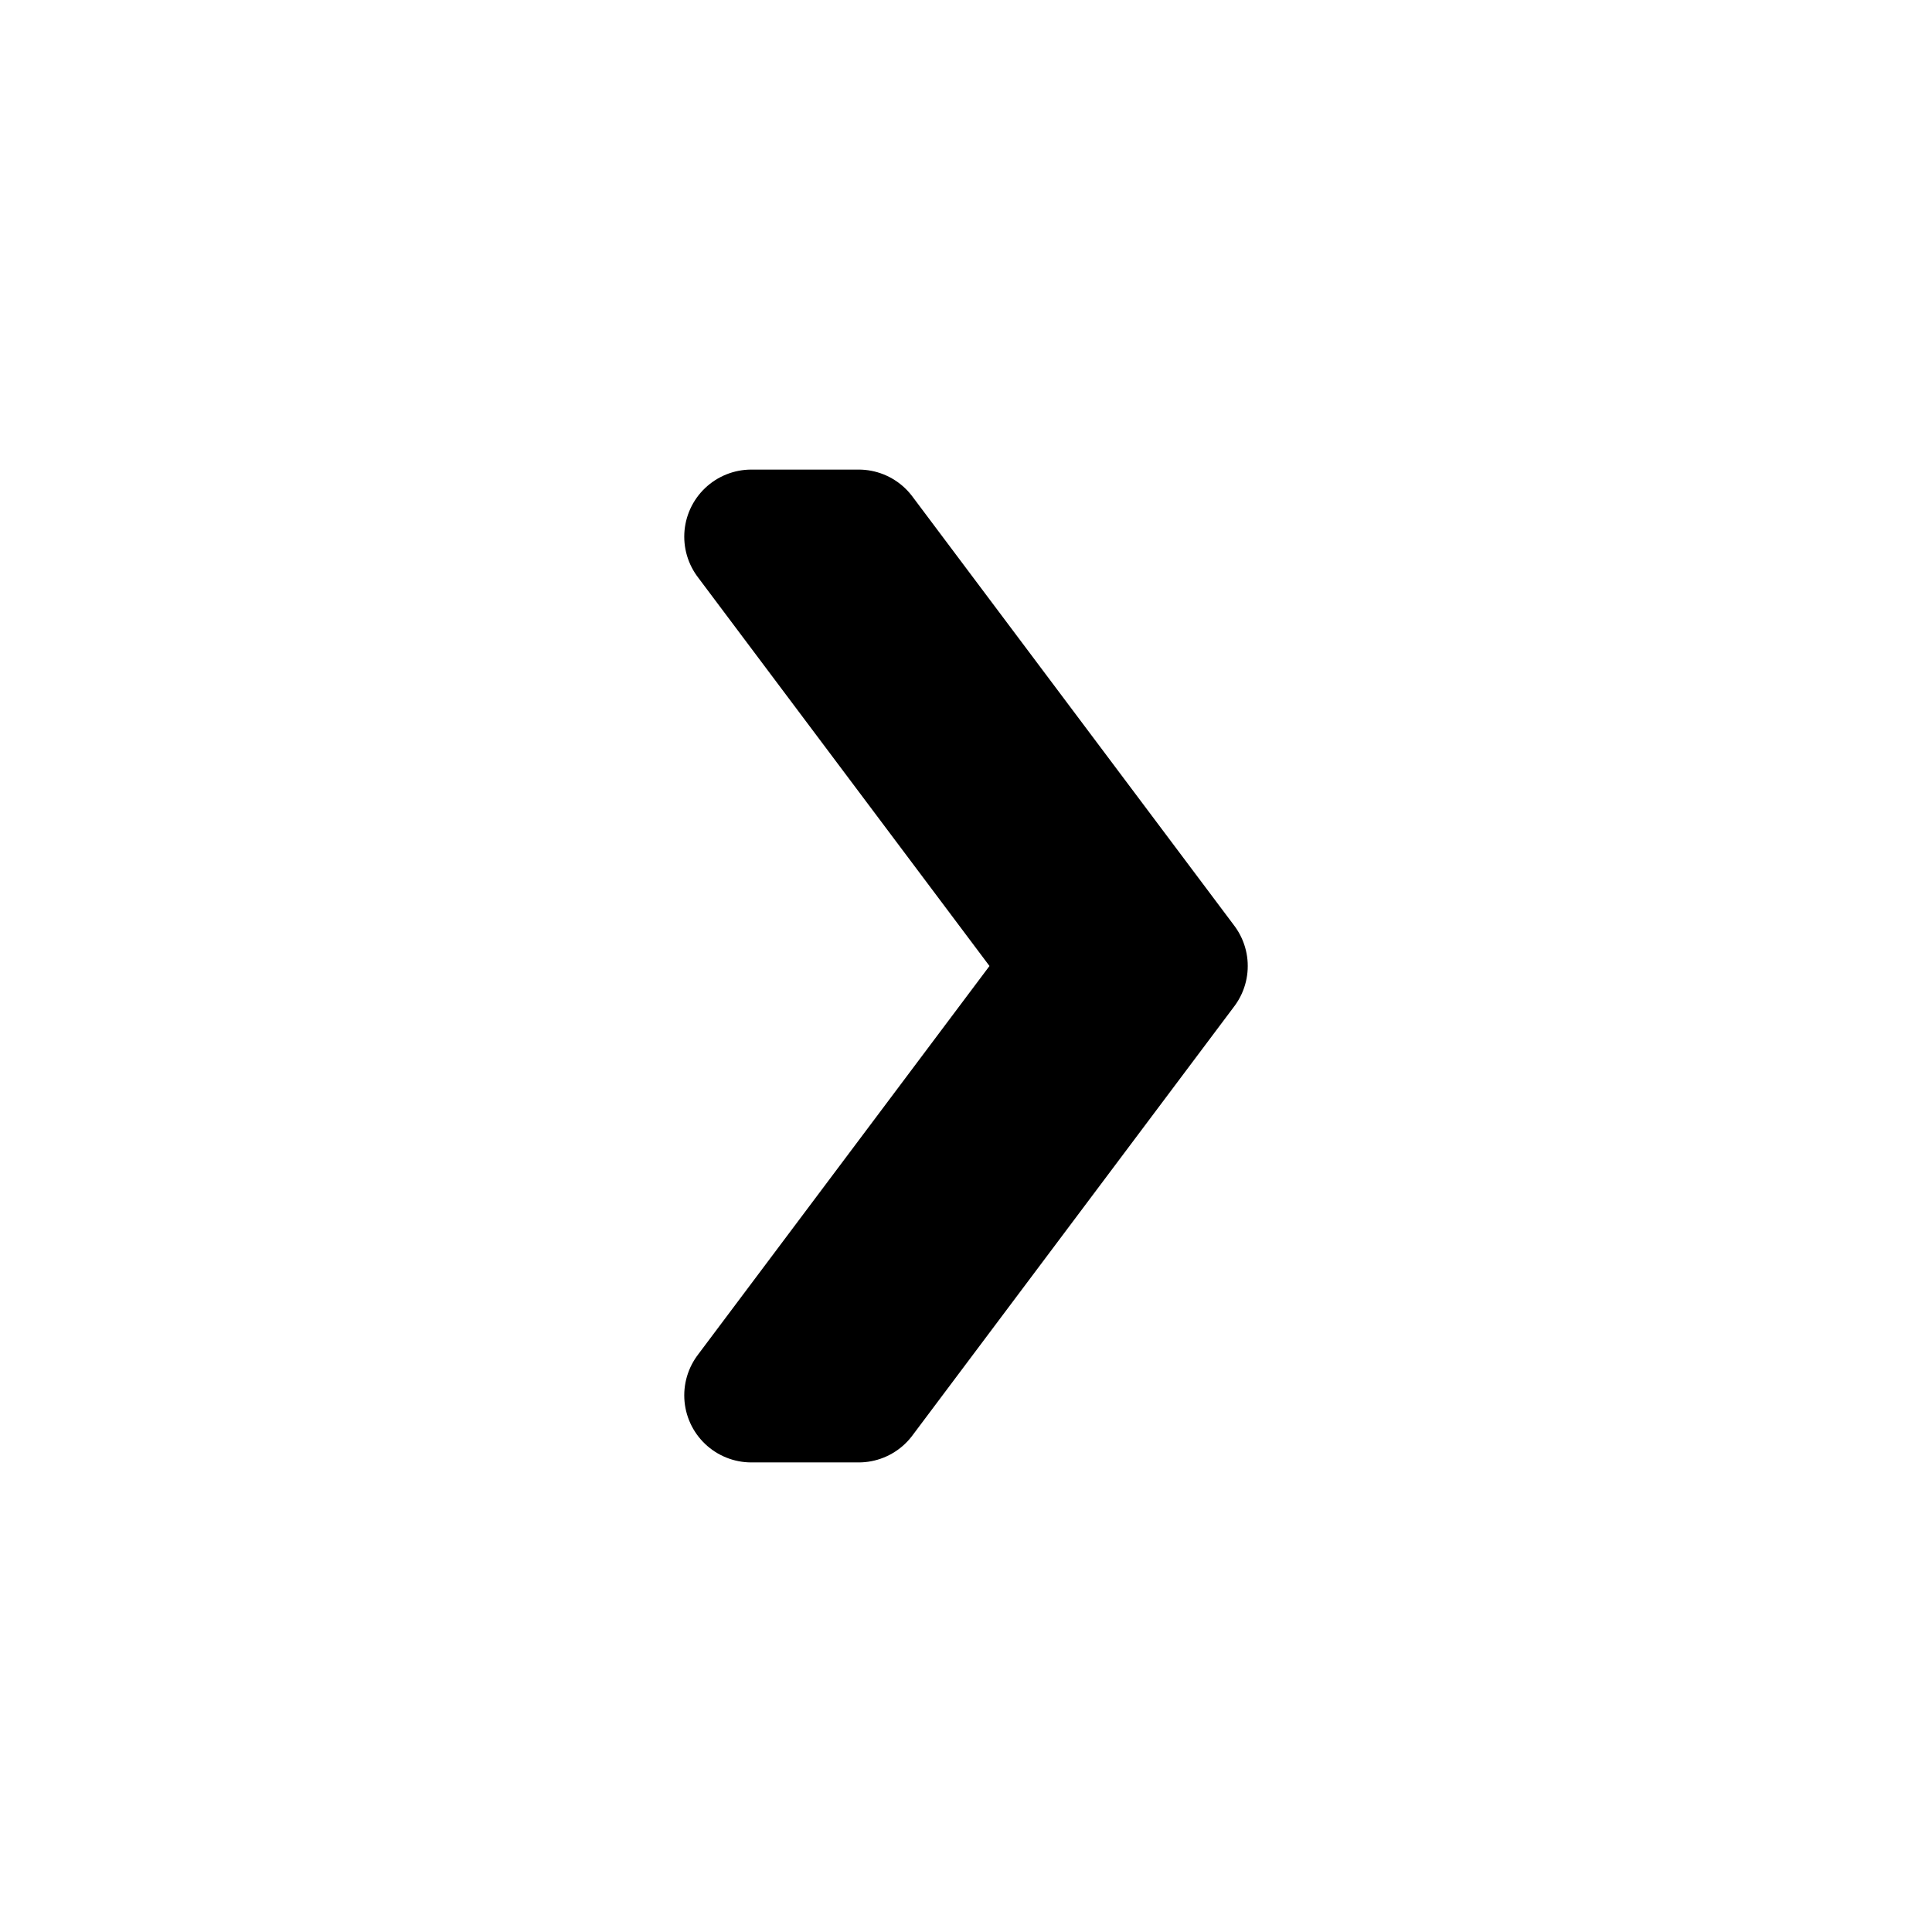
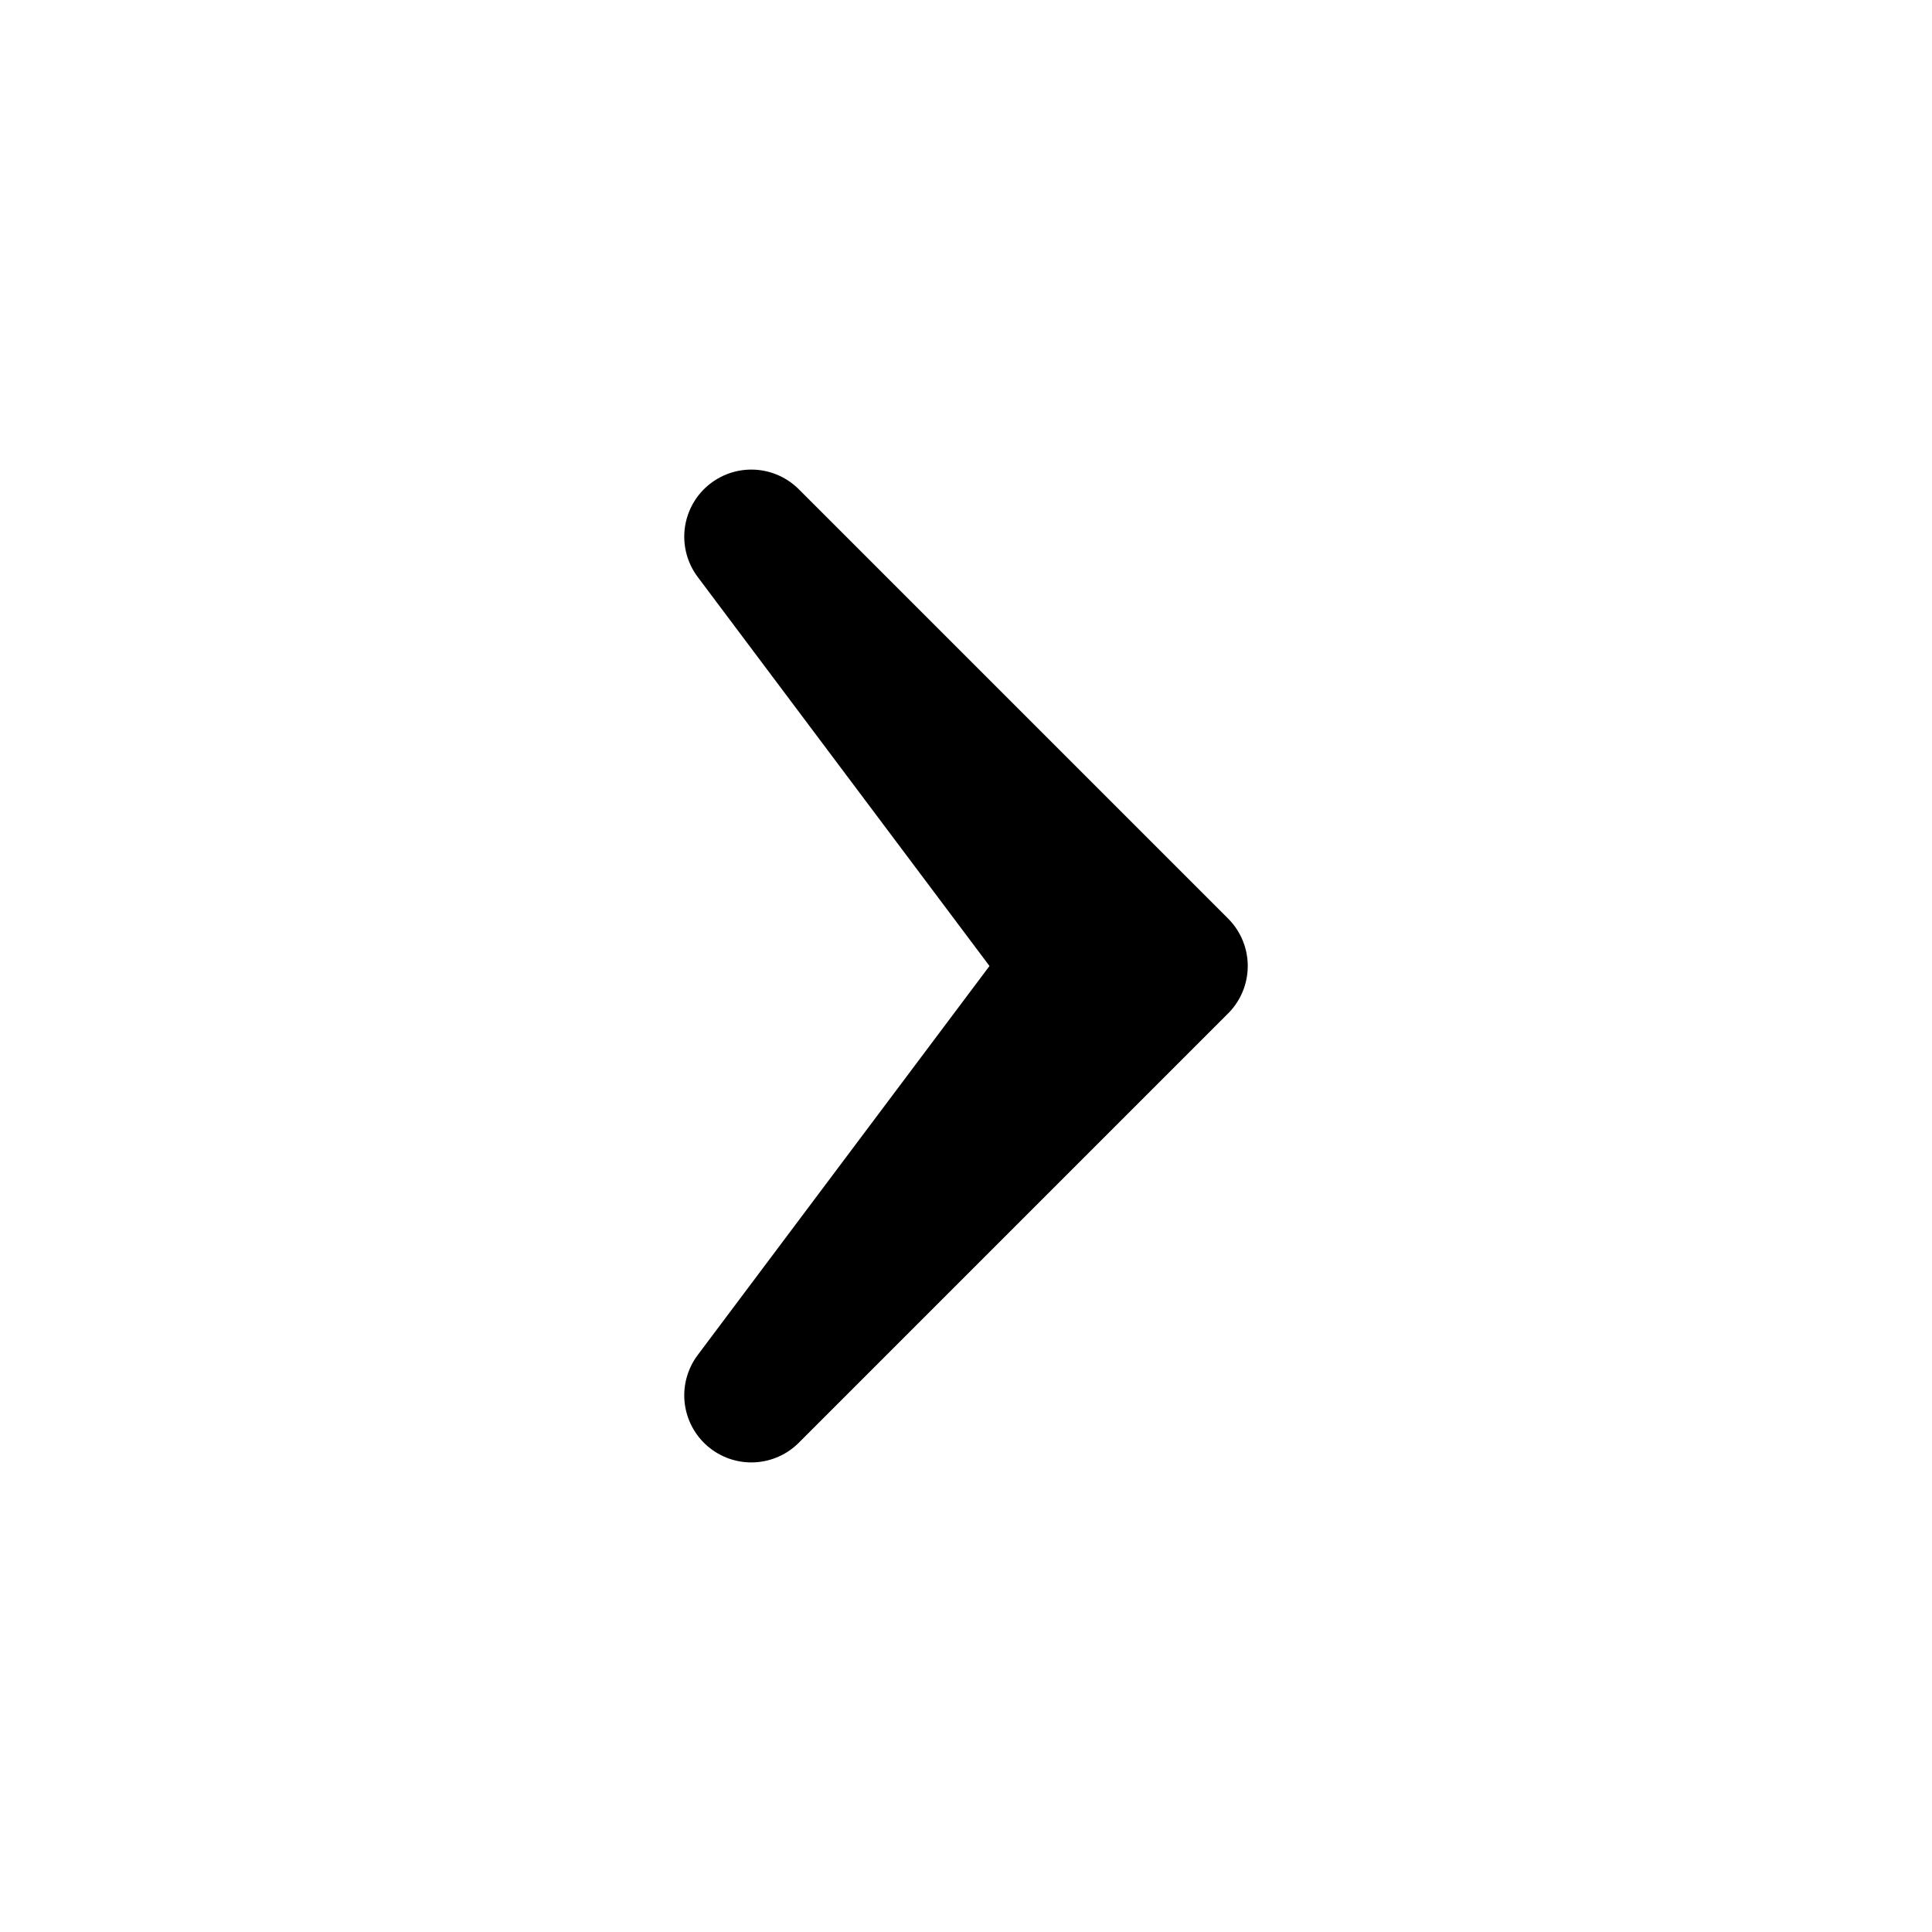
<svg xmlns="http://www.w3.org/2000/svg" width="360px" height="360px" viewBox="0 0 360 360" version="1.2">
-   <g id="surface7631">
-     <path style="fill:none;stroke-width:25;stroke-linecap:round;stroke-linejoin:round;stroke:rgb(0%,0%,0%);stroke-opacity:1;stroke-miterlimit:10;" d="M 220 180 L 160 100 L 140 100 L 200 180 L 140 260 L 160 260 L 220 180 " />
+   <g id="surface8424">
+     <path style="fill:none;stroke-width:25;stroke-linecap:round;stroke-linejoin:round;stroke:rgb(0%,0%,0%);stroke-opacity:1;stroke-miterlimit:10;" d="M 140 100 L 220 180 L 140 260 L 200 180 L 140 100 " />
  </g>
</svg>
